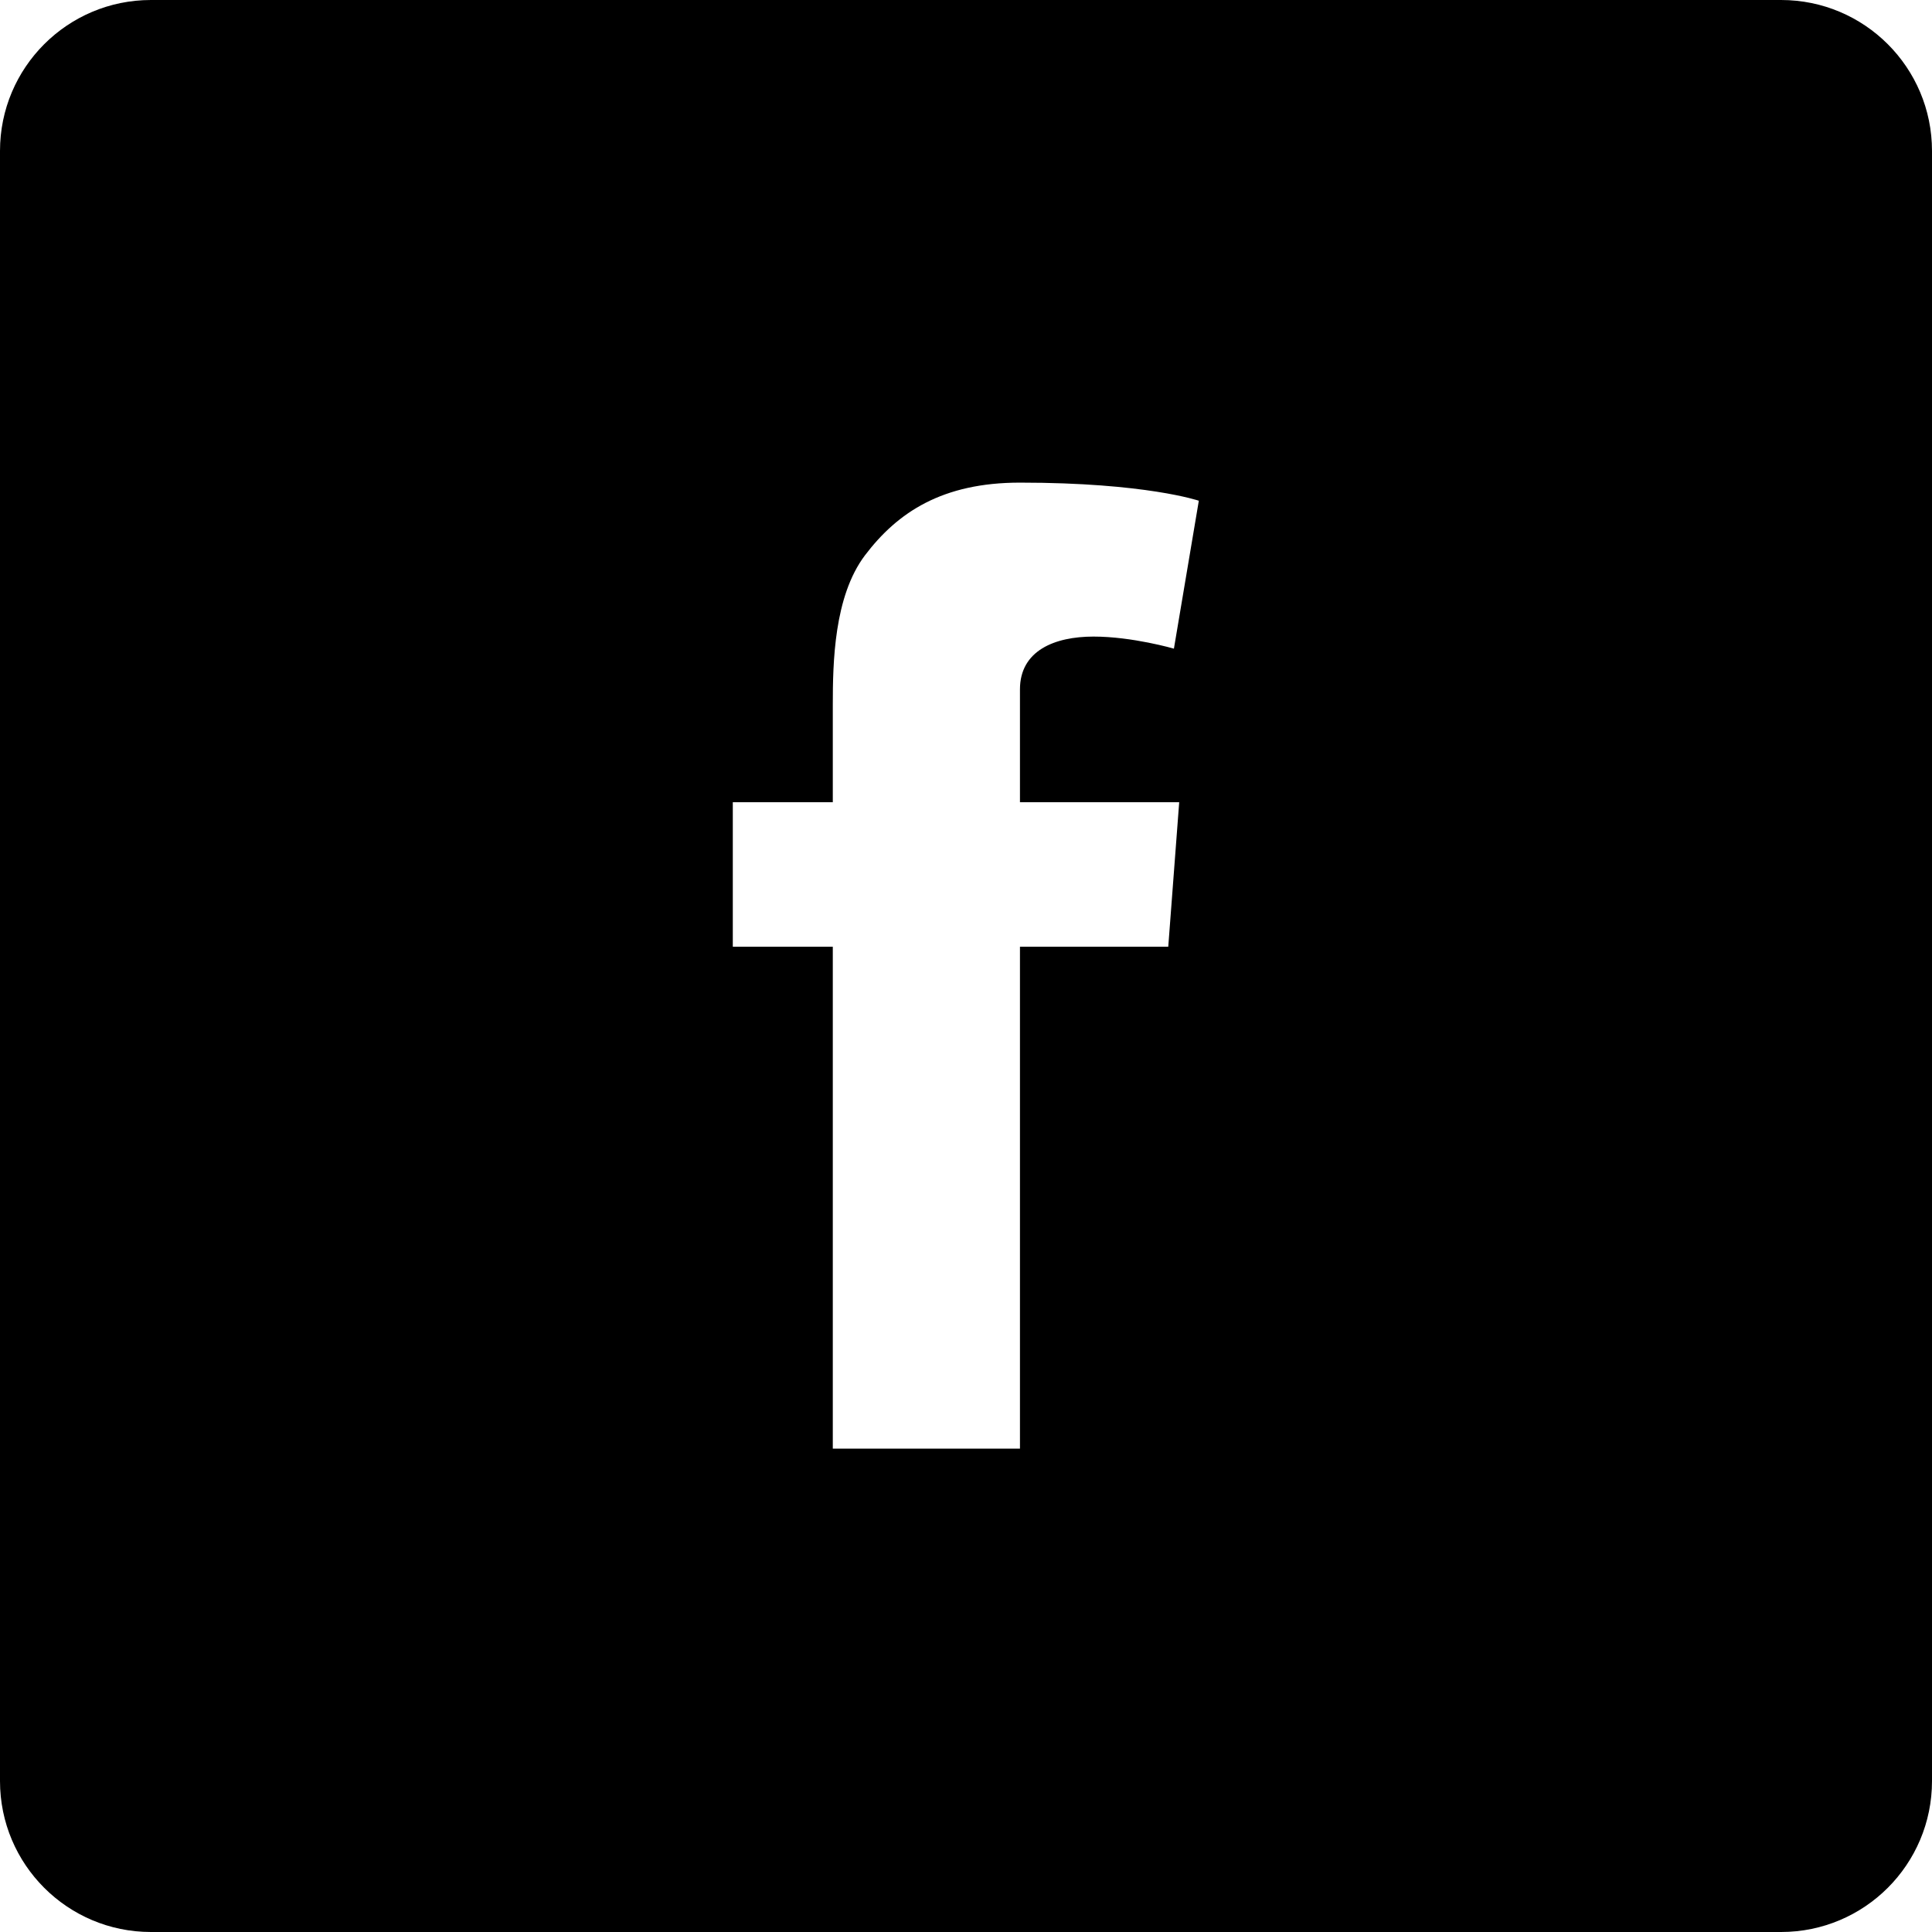
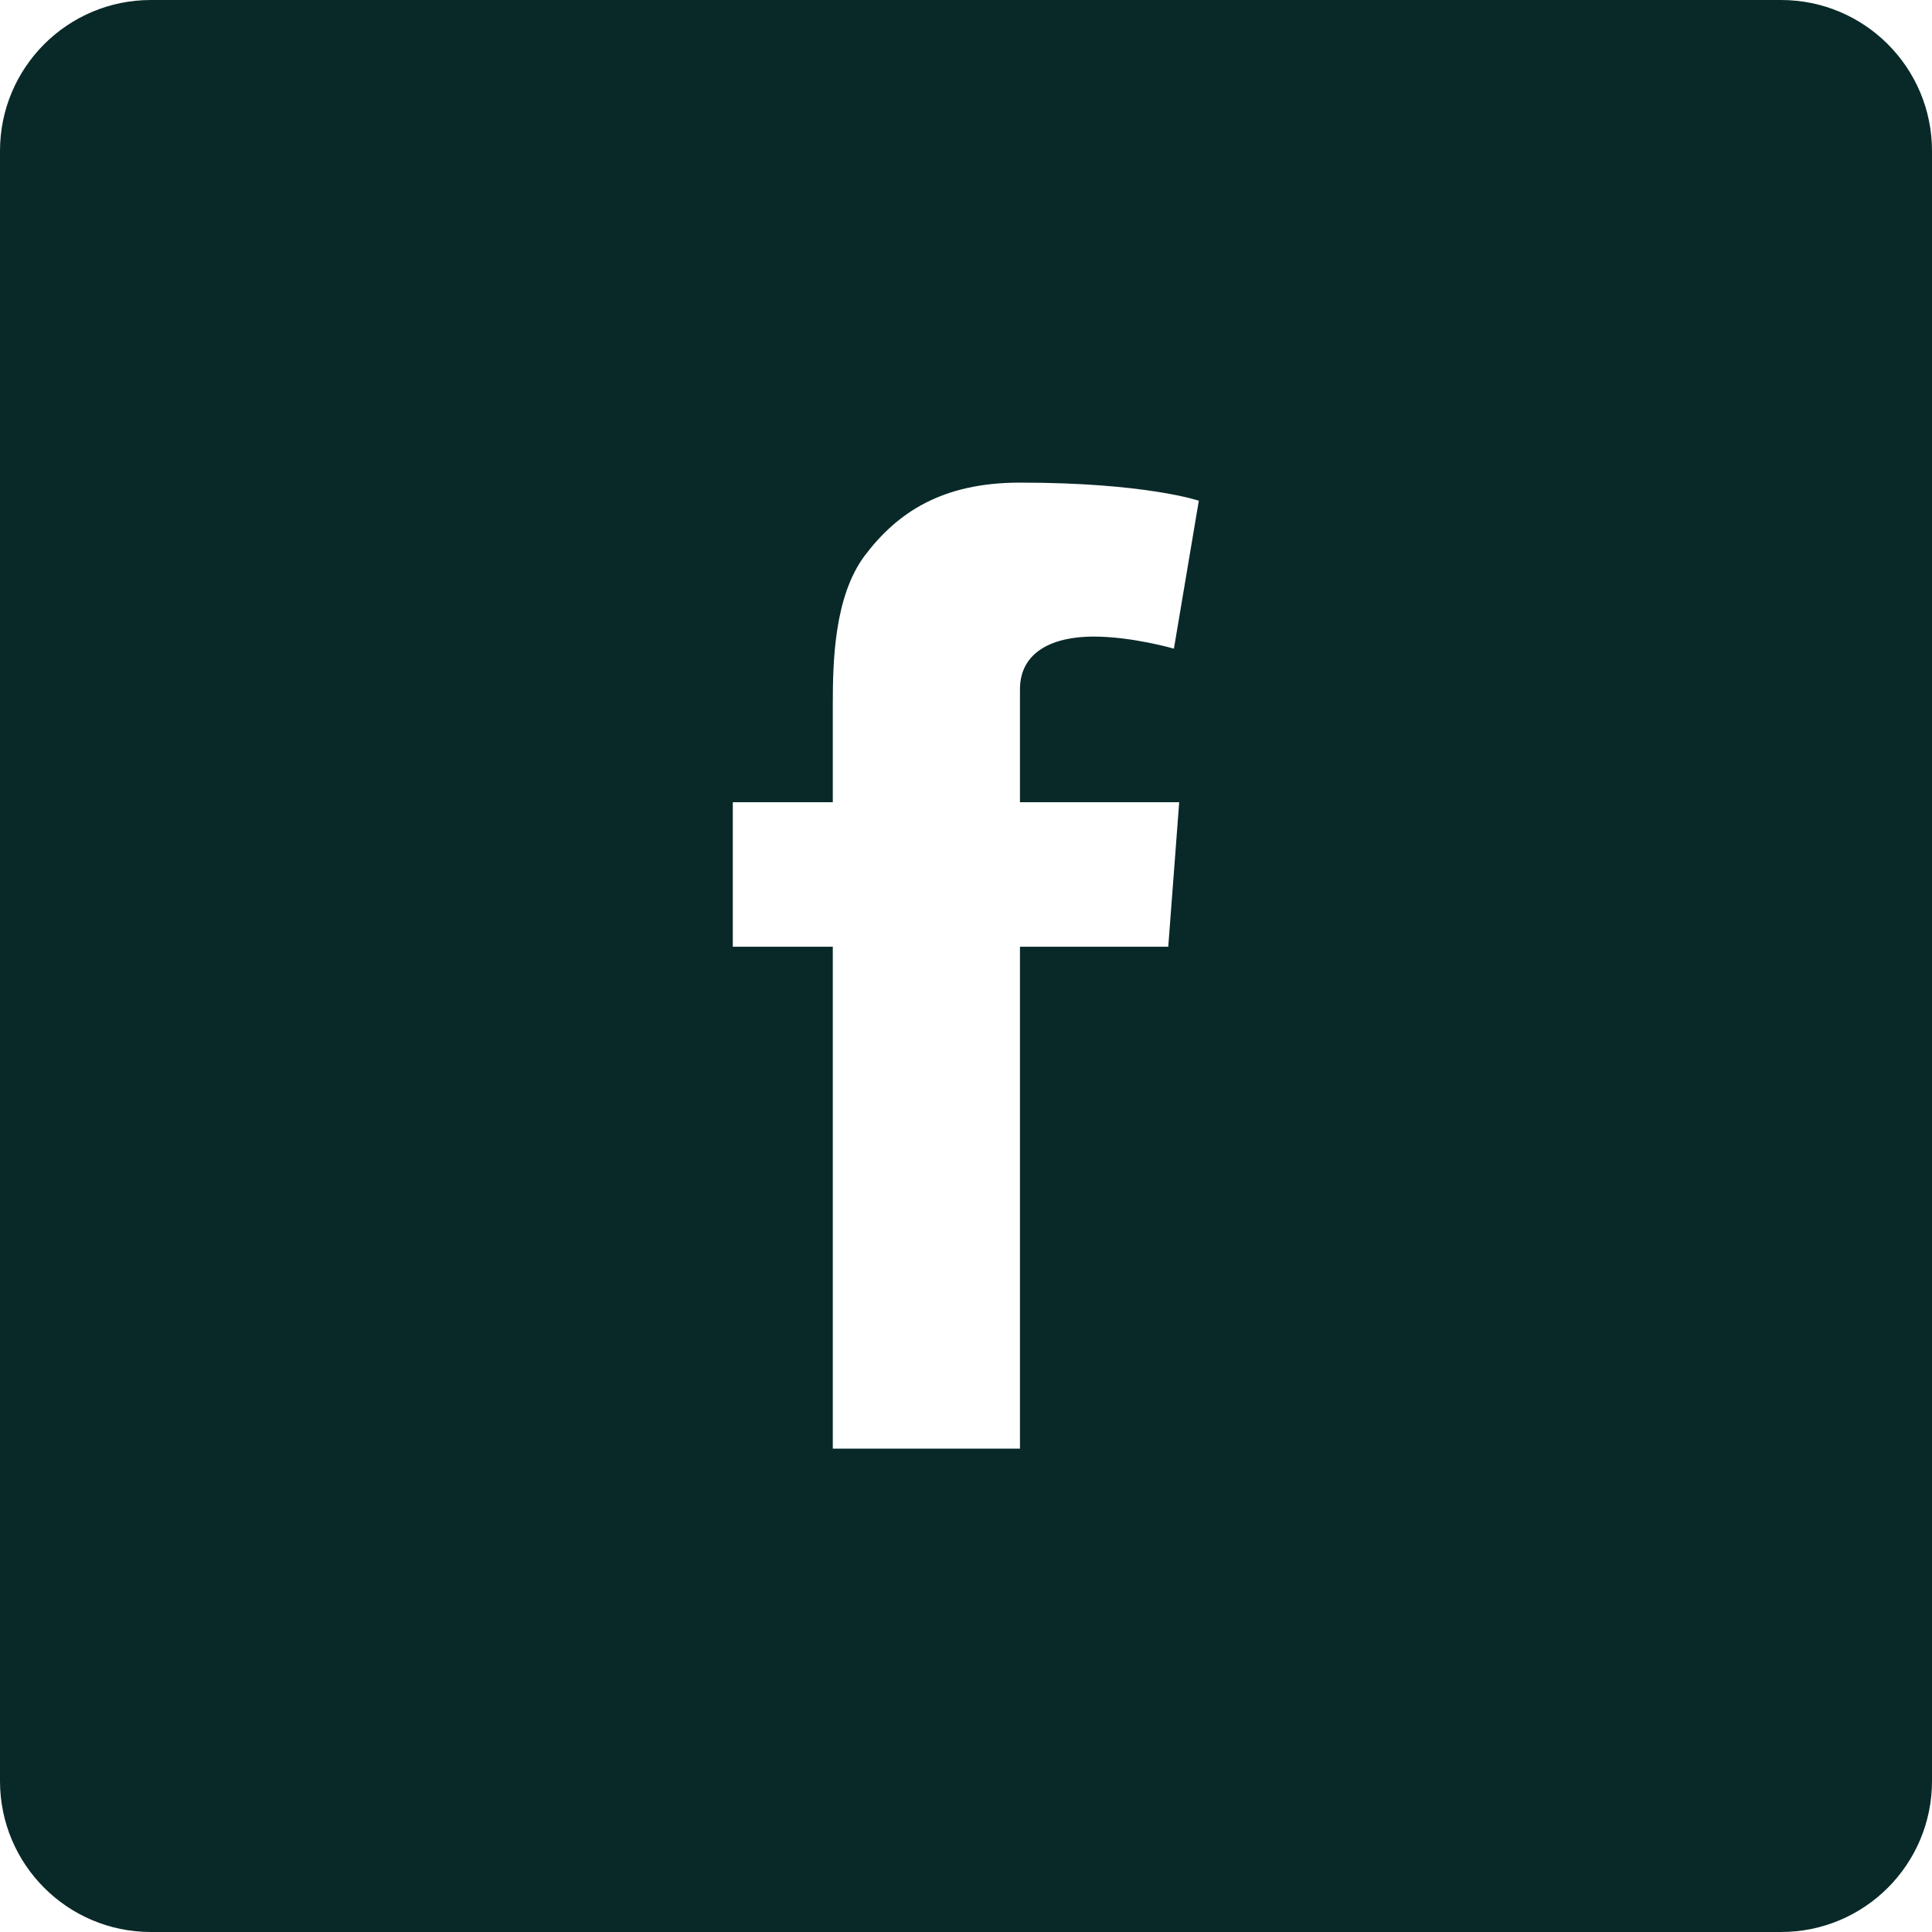
- <svg xmlns="http://www.w3.org/2000/svg" fill="#000000" height="800px" width="800px" version="1.1" id="Layer_1" viewBox="-143 145 512 512" xml:space="preserve">
+ <svg xmlns="http://www.w3.org/2000/svg" fill="#092928" height="800px" width="800px" version="1.1" id="Layer_1" viewBox="-143 145 512 512" xml:space="preserve">
  <g id="SVGRepo_bgCarrier" stroke-width="0" />
  <g id="SVGRepo_tracerCarrier" stroke-linecap="round" stroke-linejoin="round" />
  <g id="SVGRepo_iconCarrier">
    <path d="M329,145h-432c-22.1,0-40,17.9-40,40v432c0,22.1,17.9,40,40,40h432c22.1,0,40-17.9,40-40V185C369,162.9,351.1,145,329,145z M169.5,357.6l-2.9,38.3h-39.3v133H77.7v-133H51.2v-38.3h26.5v-25.7c0-11.3,0.3-28.8,8.5-39.7c8.7-11.5,20.6-19.3,41.1-19.3 c33.4,0,47.4,4.8,47.4,4.8l-6.6,39.2c0,0-11-3.2-21.3-3.2c-10.3,0-19.5,3.7-19.5,14v29.9H169.5z" />
  </g>
</svg>
